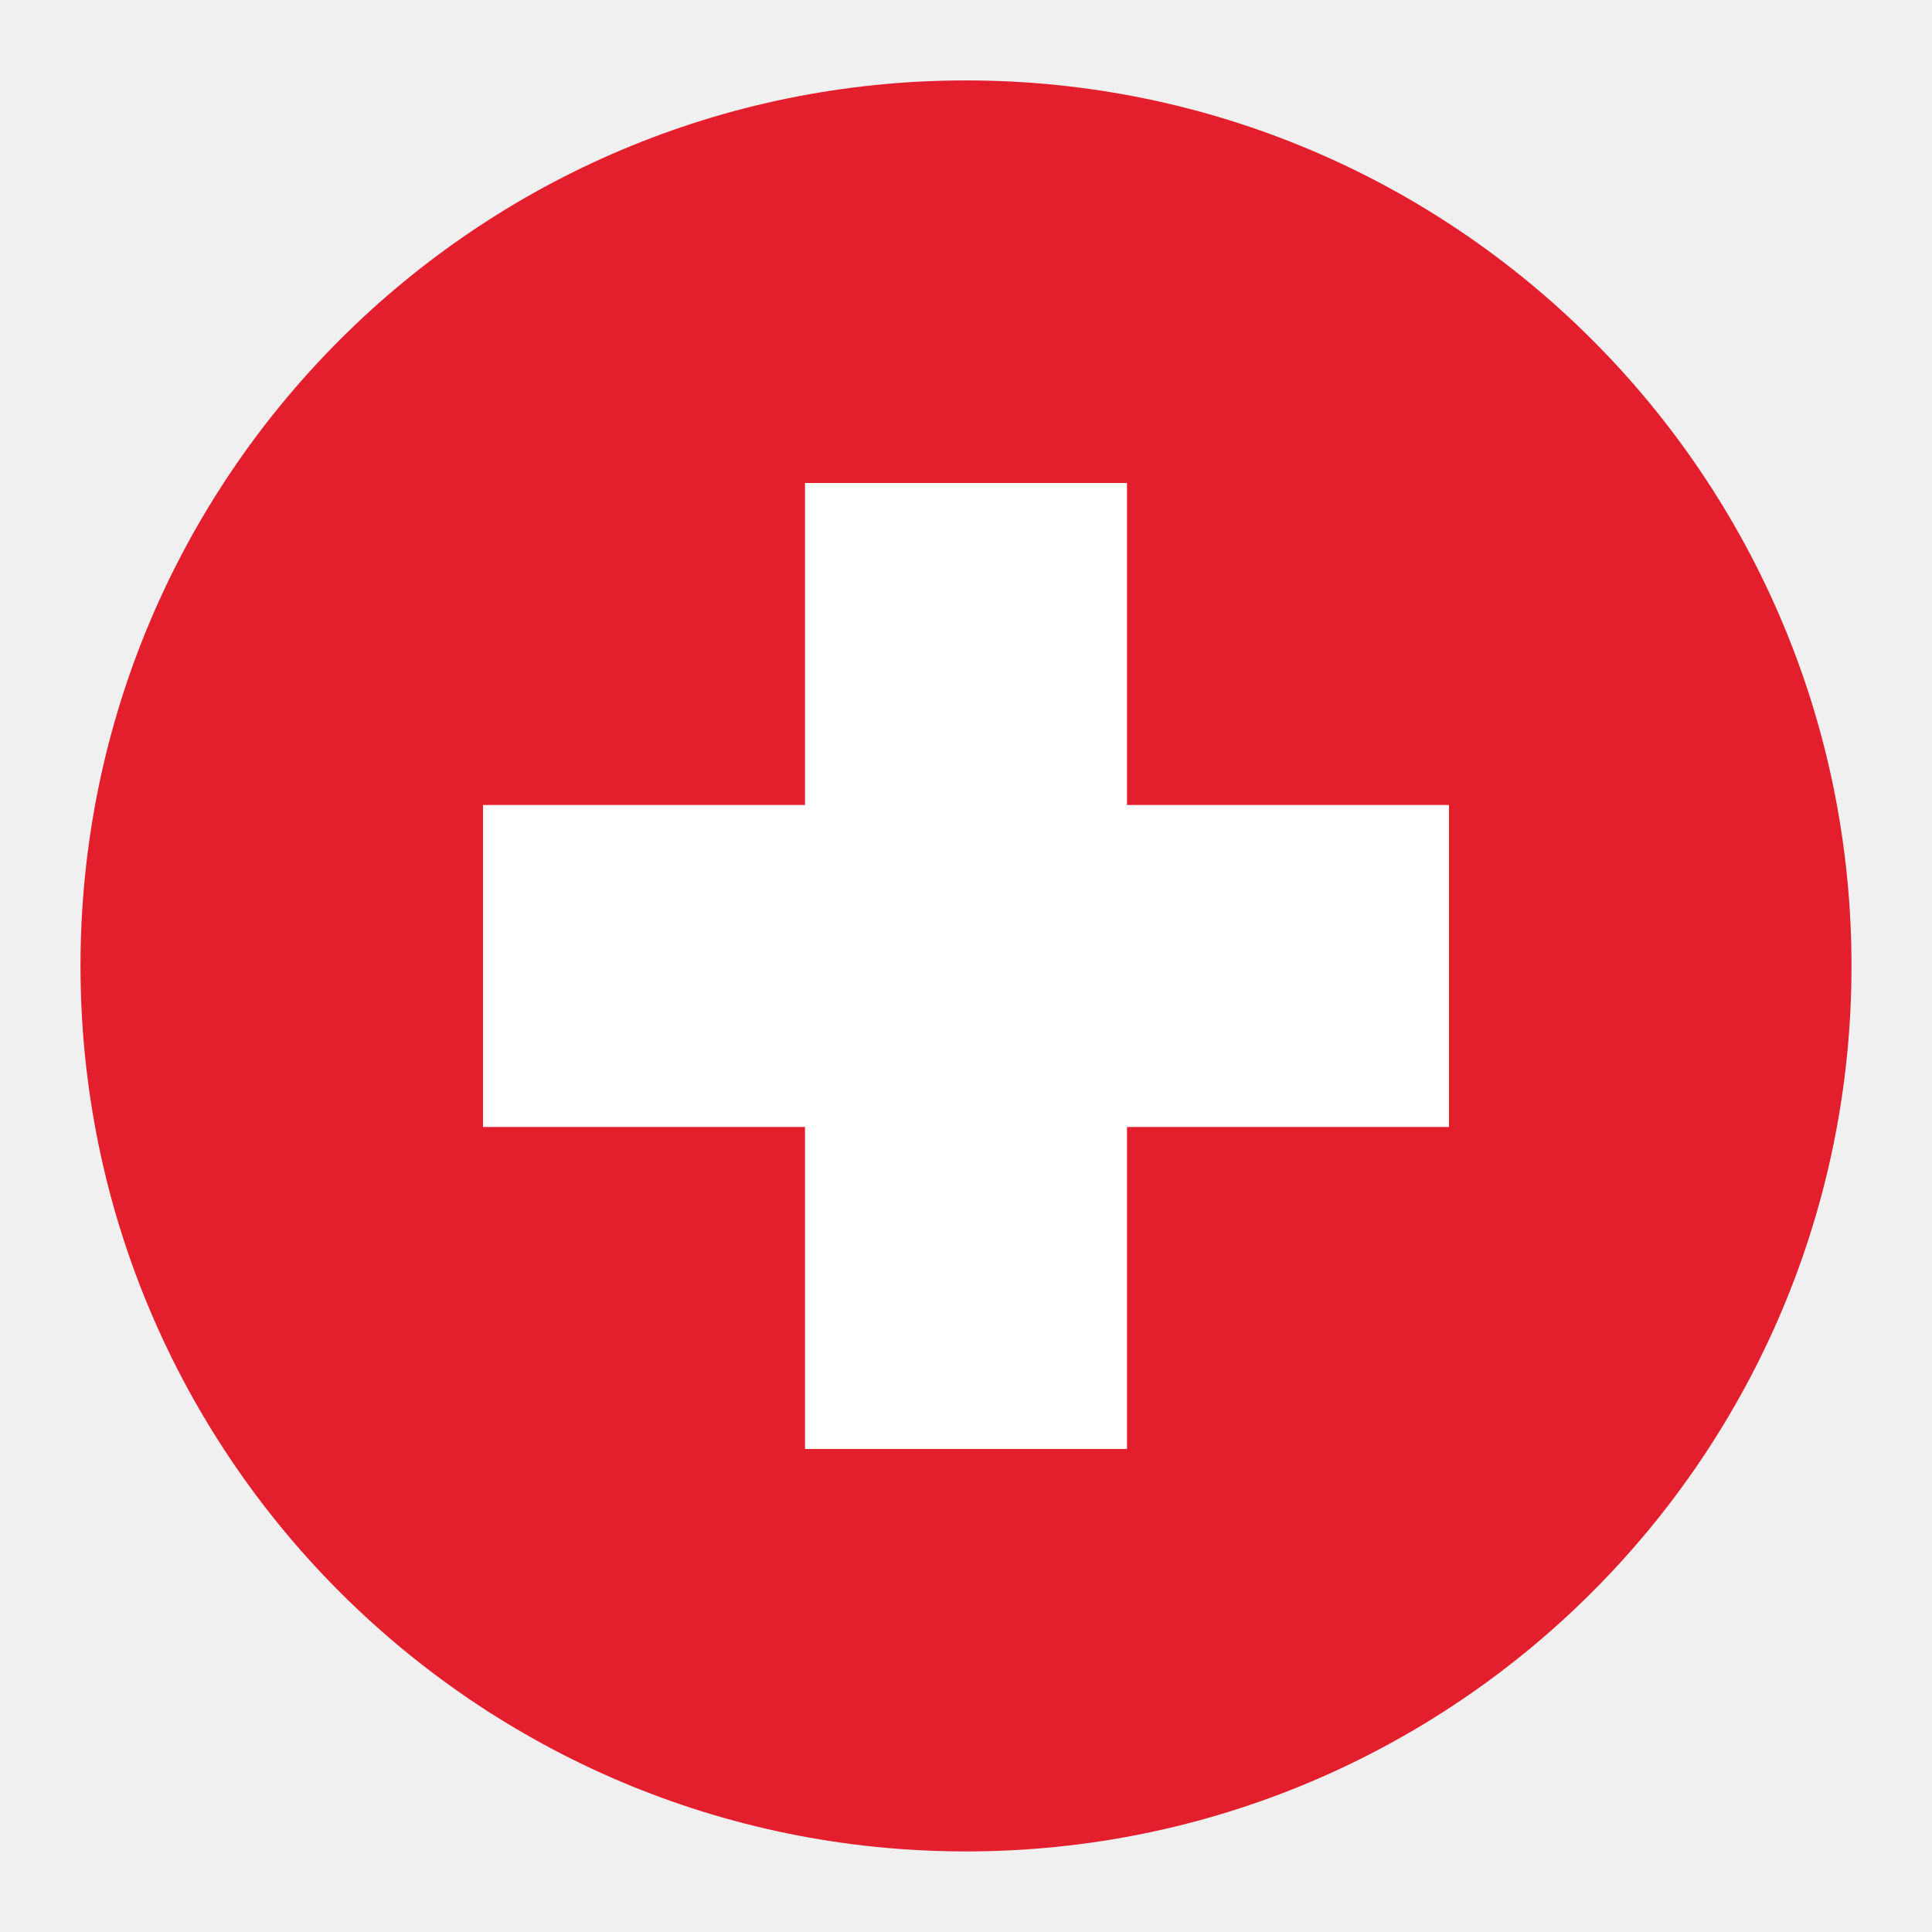
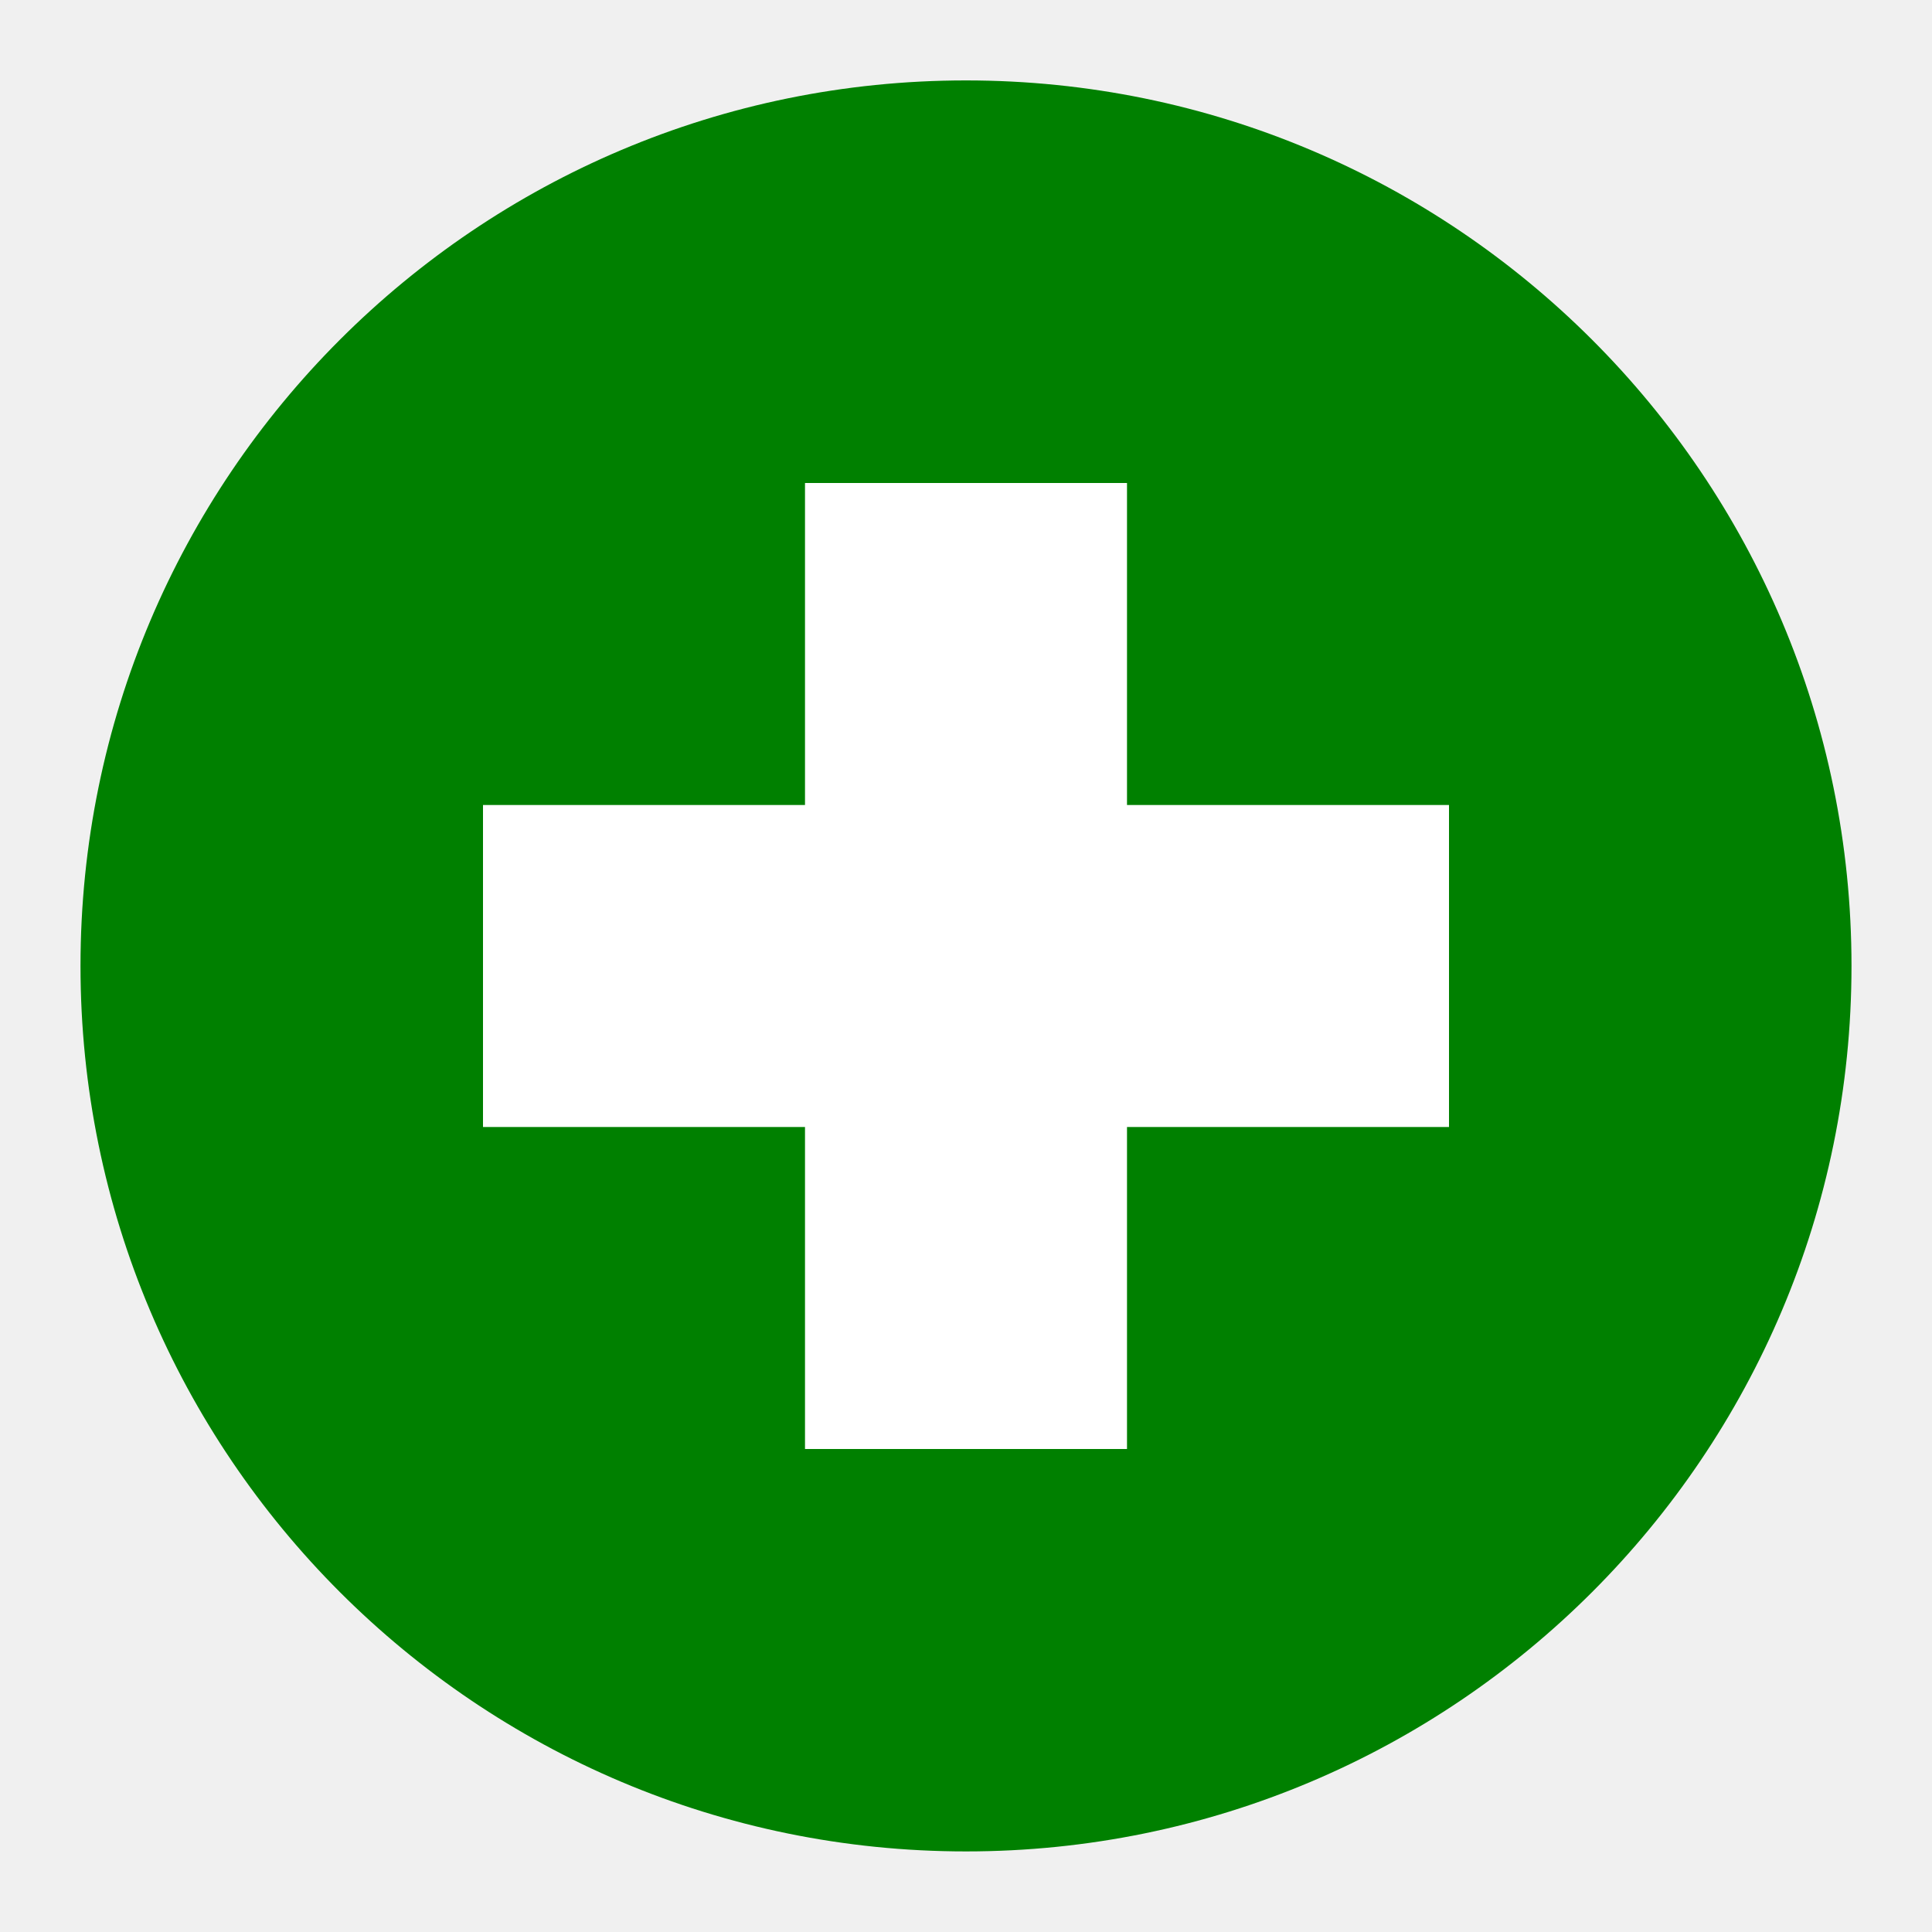
<svg xmlns="http://www.w3.org/2000/svg" version="1.0" id="Calque_9" x="0px" y="0px" width="24px" height="24px" viewBox="0 0 24 24" enable-background="new 0 0 24 24" xml:space="preserve">
-   <circle fill="#E31E2D" cx="12" cy="11.999" r="11" />
+   <circle fill="green" cx="12" cy="11.999" r="11" />
  <polygon fill="#FFFFFF" points="14,10 14,6 10,6 10,10 6,10 6,14 10,14 10,18 14,18 14,14 18,14 18,10 " />
</svg>
